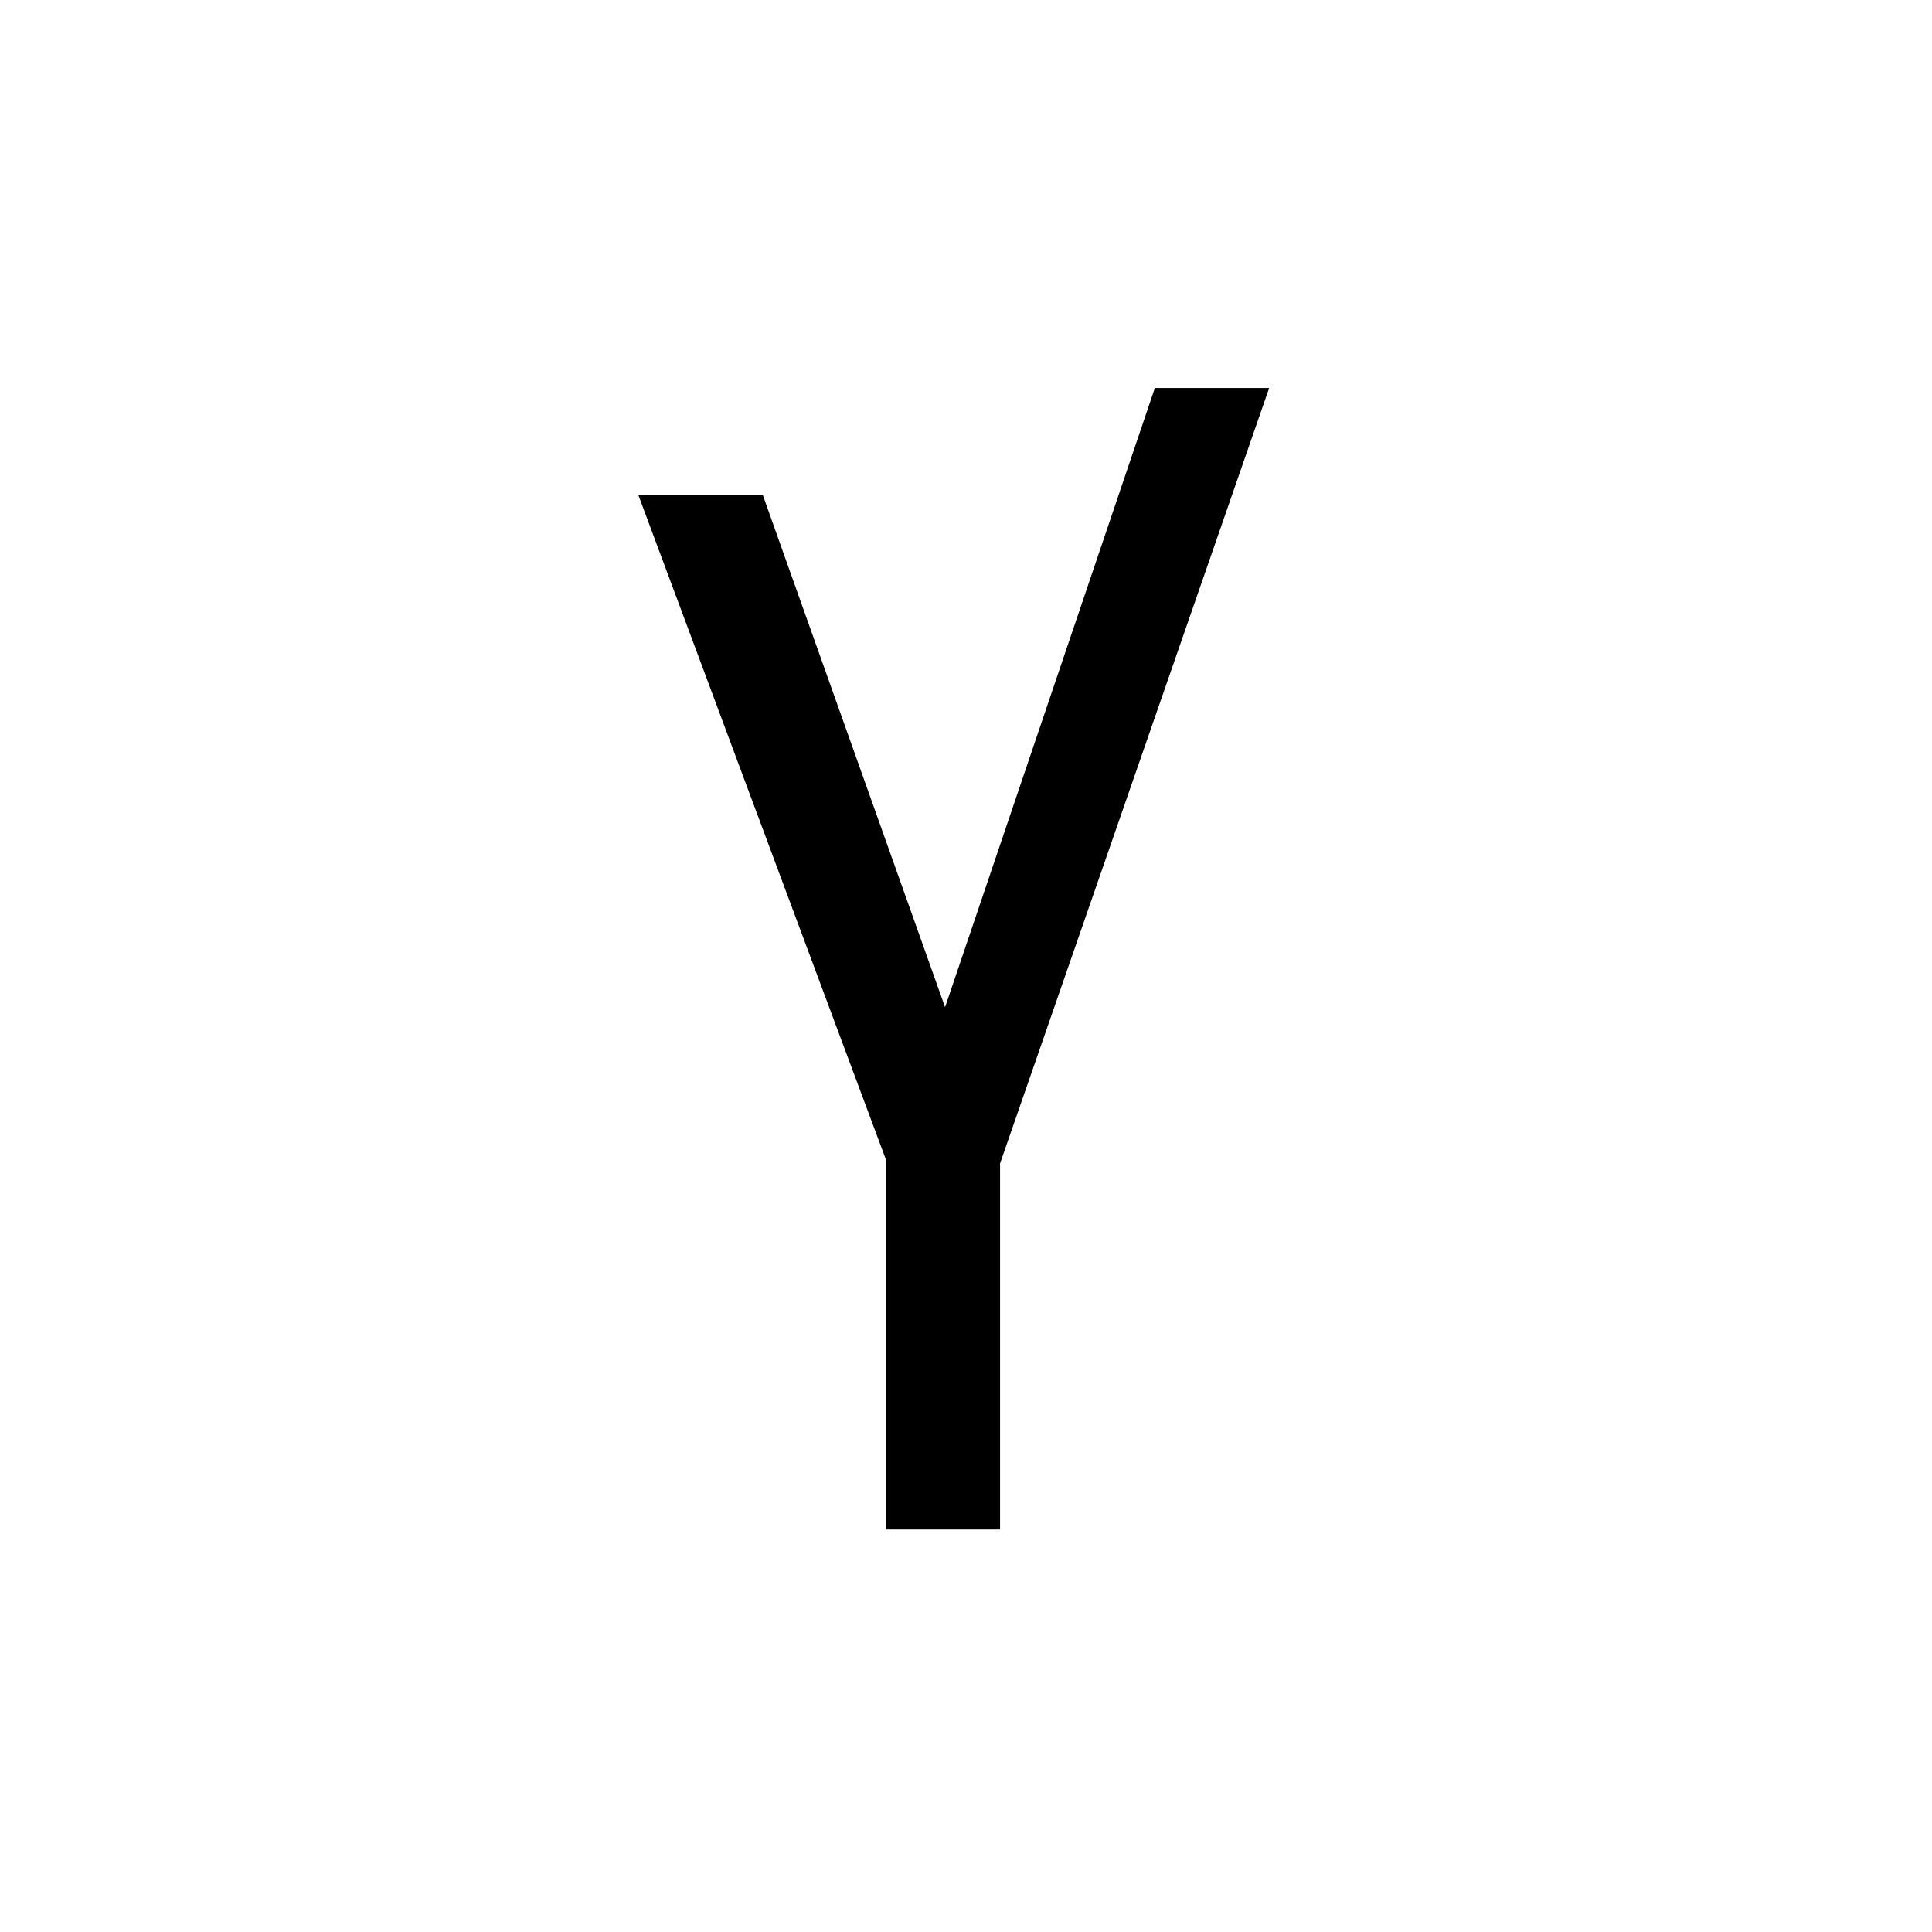
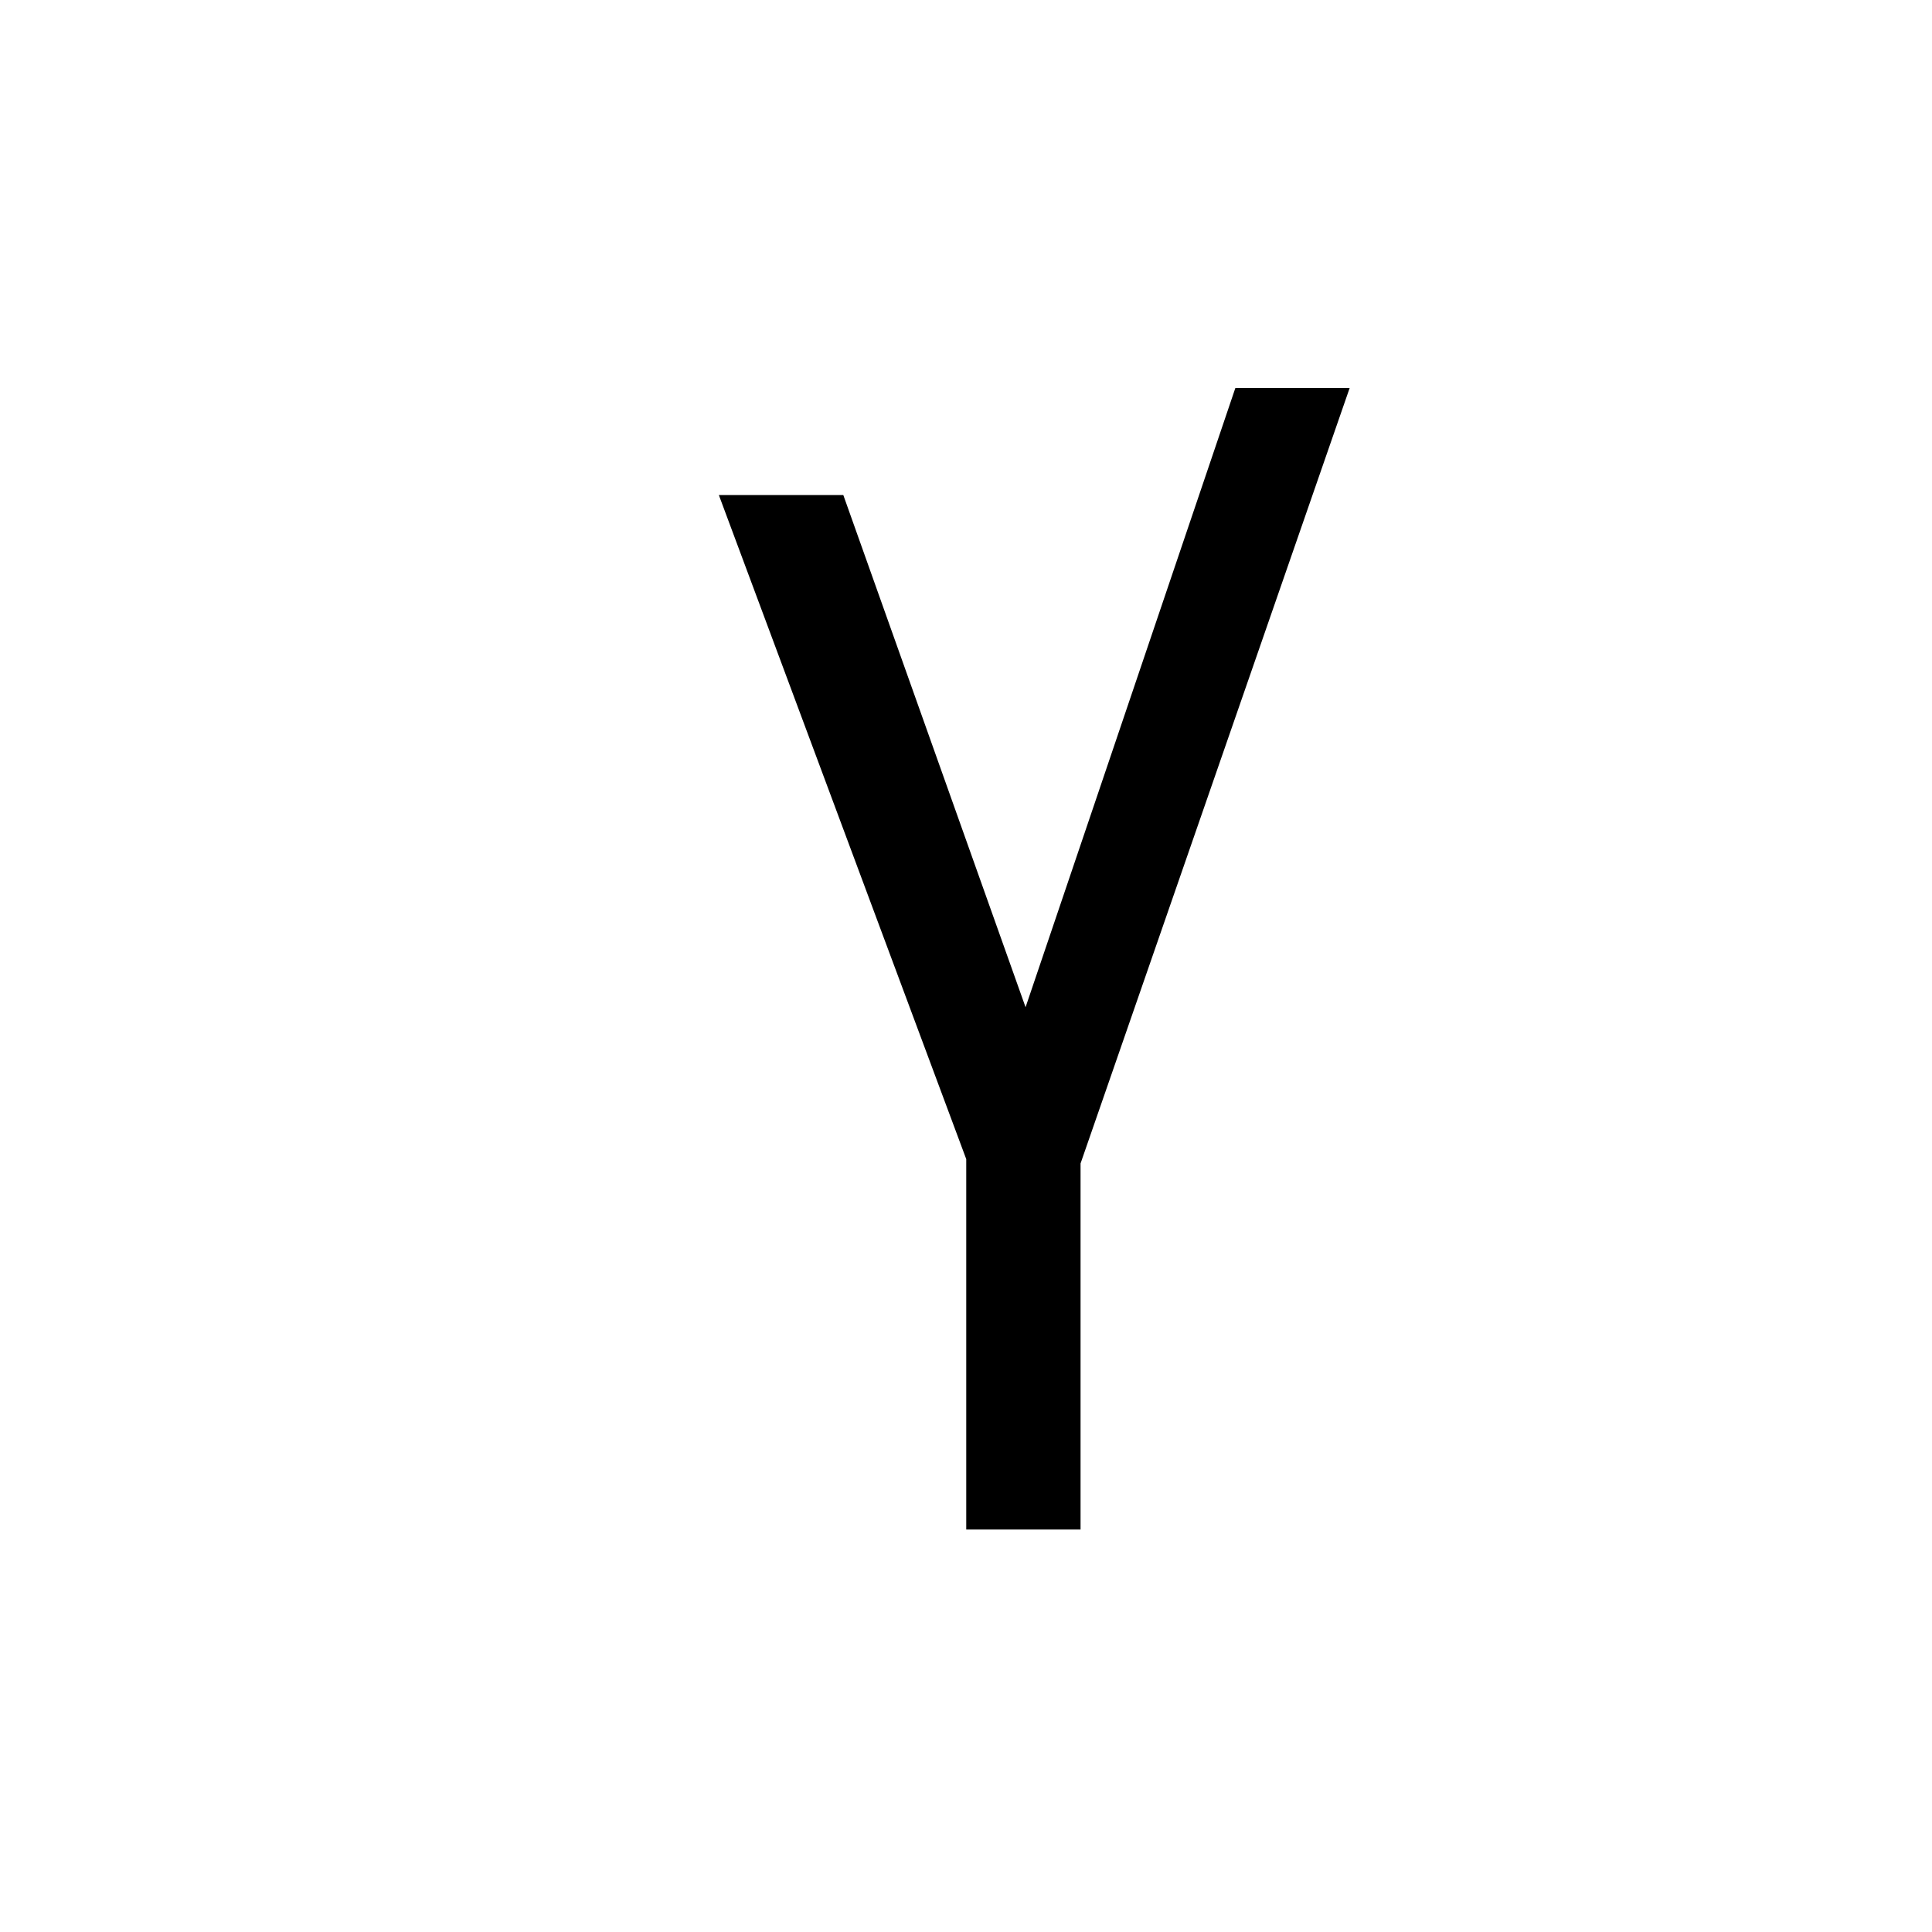
<svg xmlns="http://www.w3.org/2000/svg" width="24" height="24" viewBox="0 0 24 24">
-   <polygon points="14.346 4.82 11.74 12.512 9.476 6.15 7.93 6.15 11.003 14.399 11.003 19 12.423 19 12.423 14.453 15.766 4.82" />
+   <polygon points="15.346 4.82 12.74 12.512 10.476 6.15 8.93 6.15 12.003 14.399 12.003 19 13.423 19 13.423 14.453 16.766 4.82" />
</svg>
